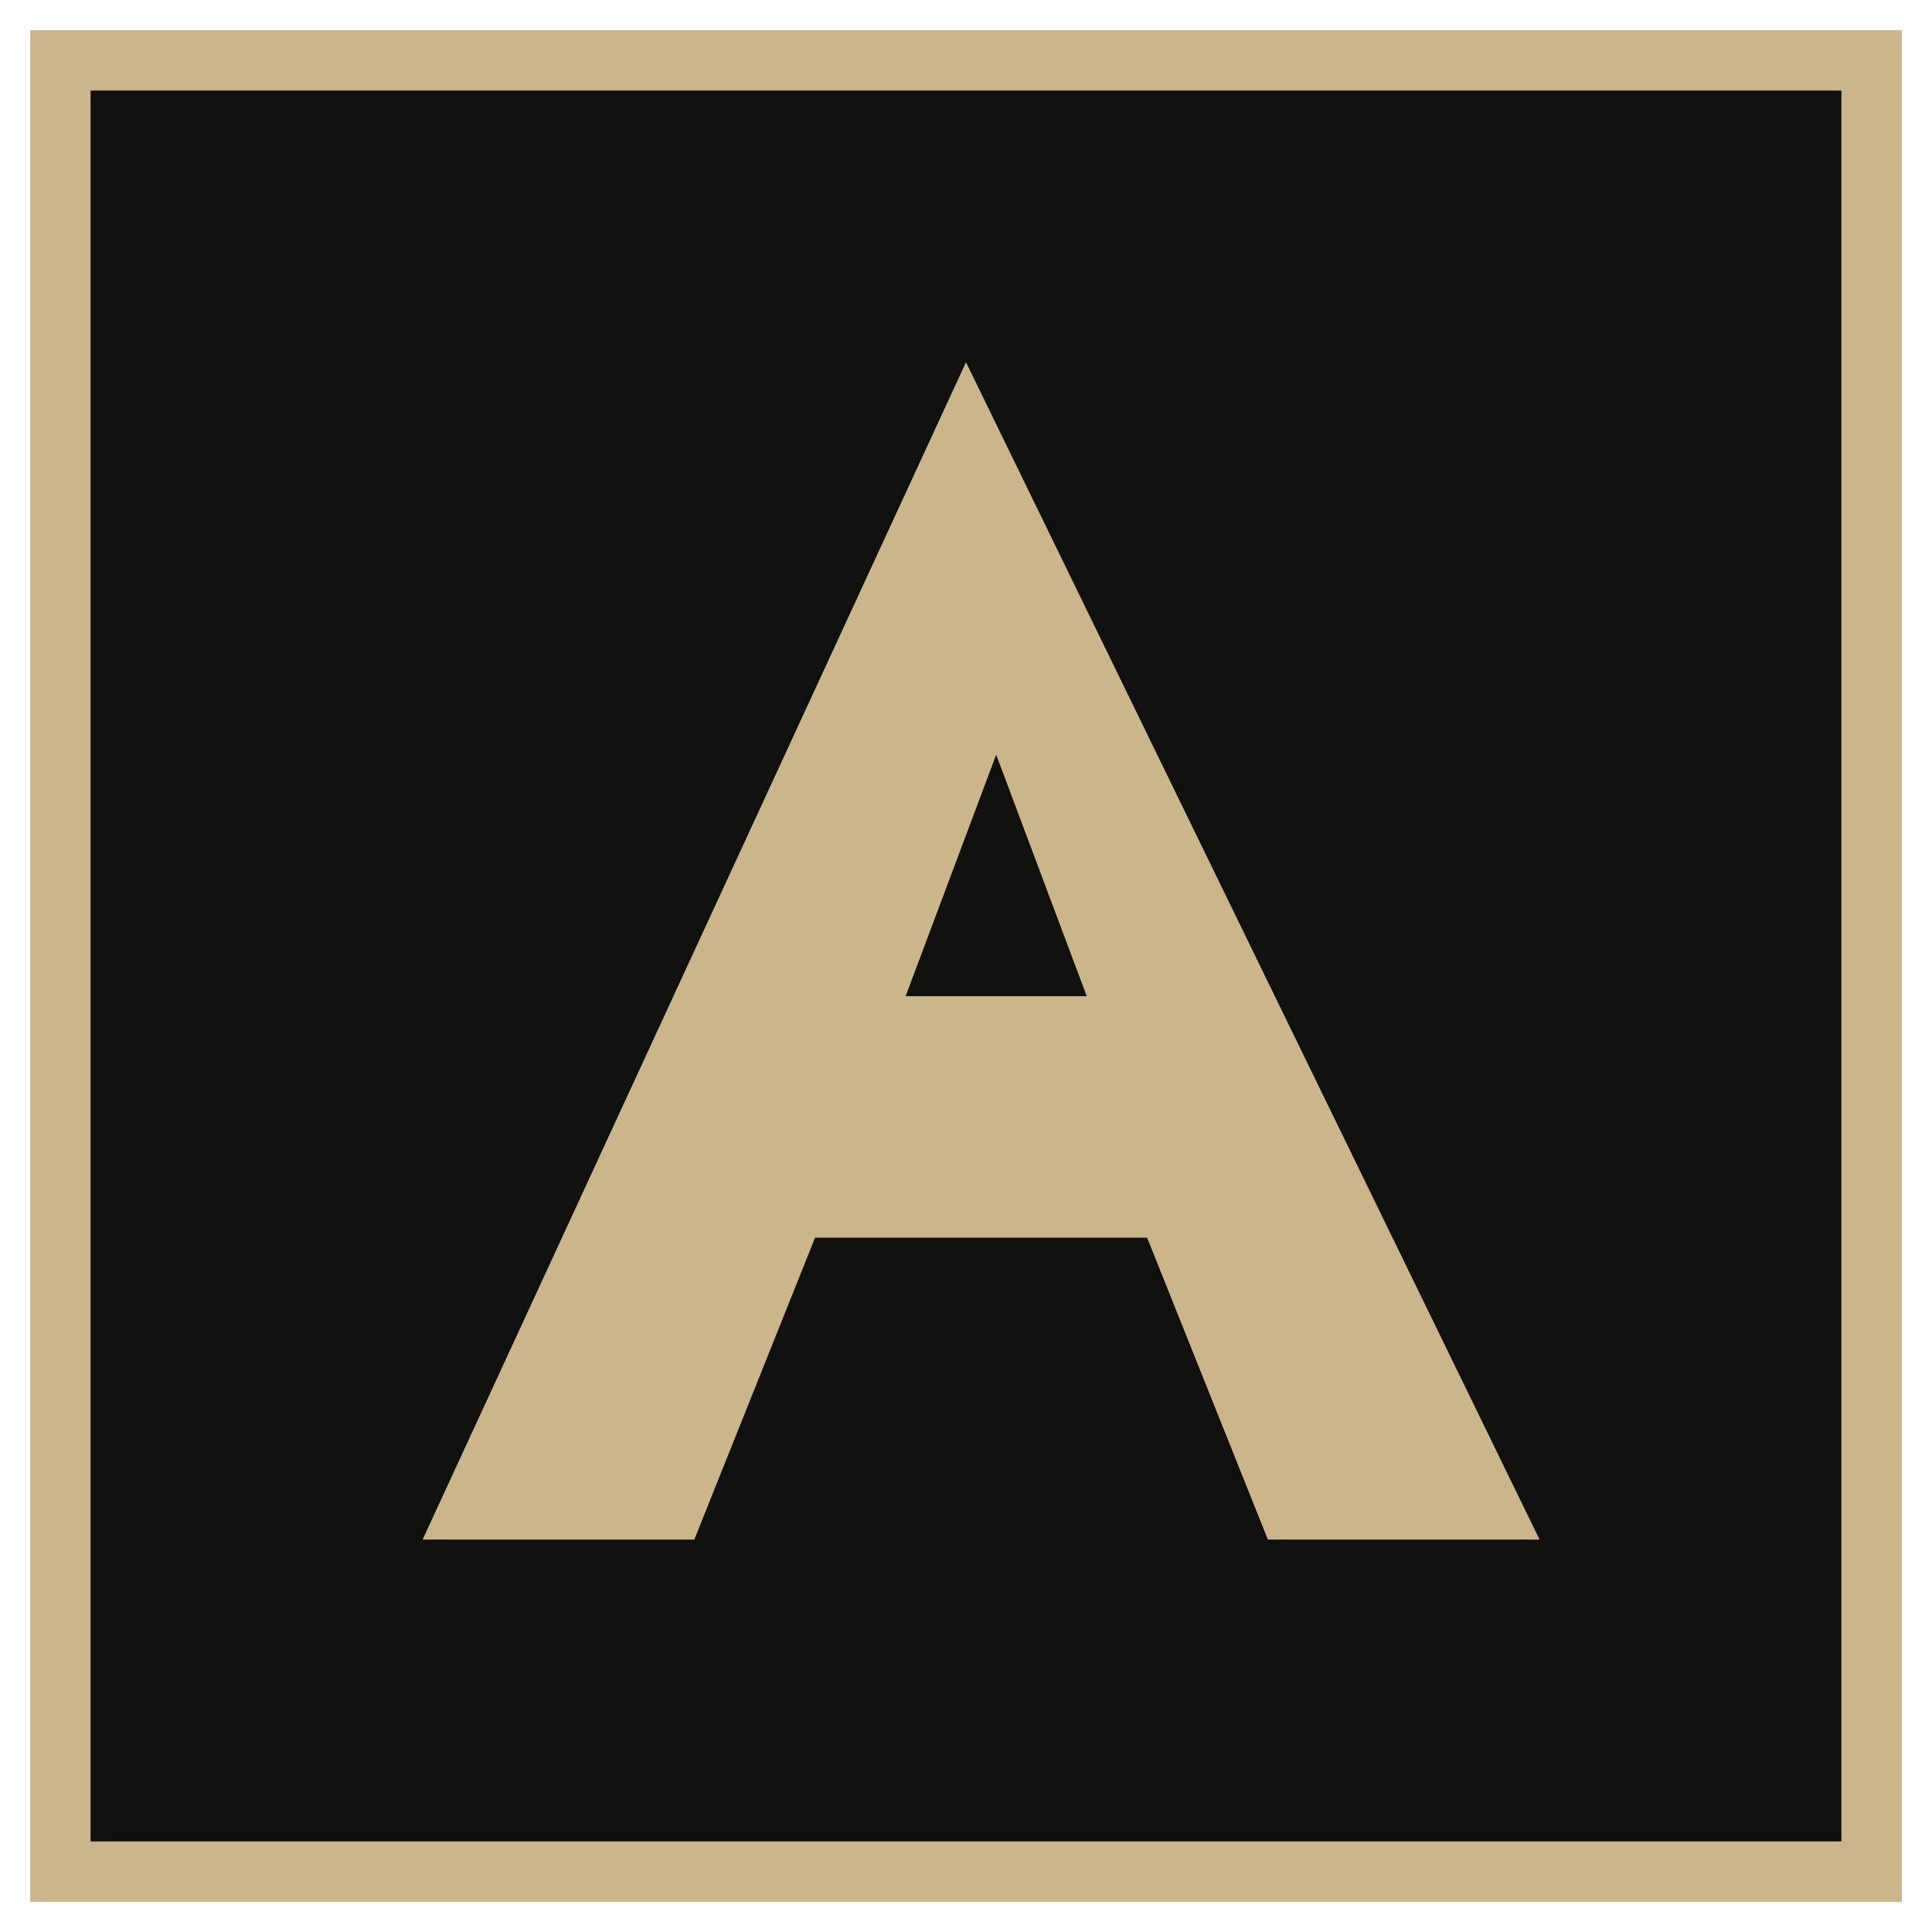
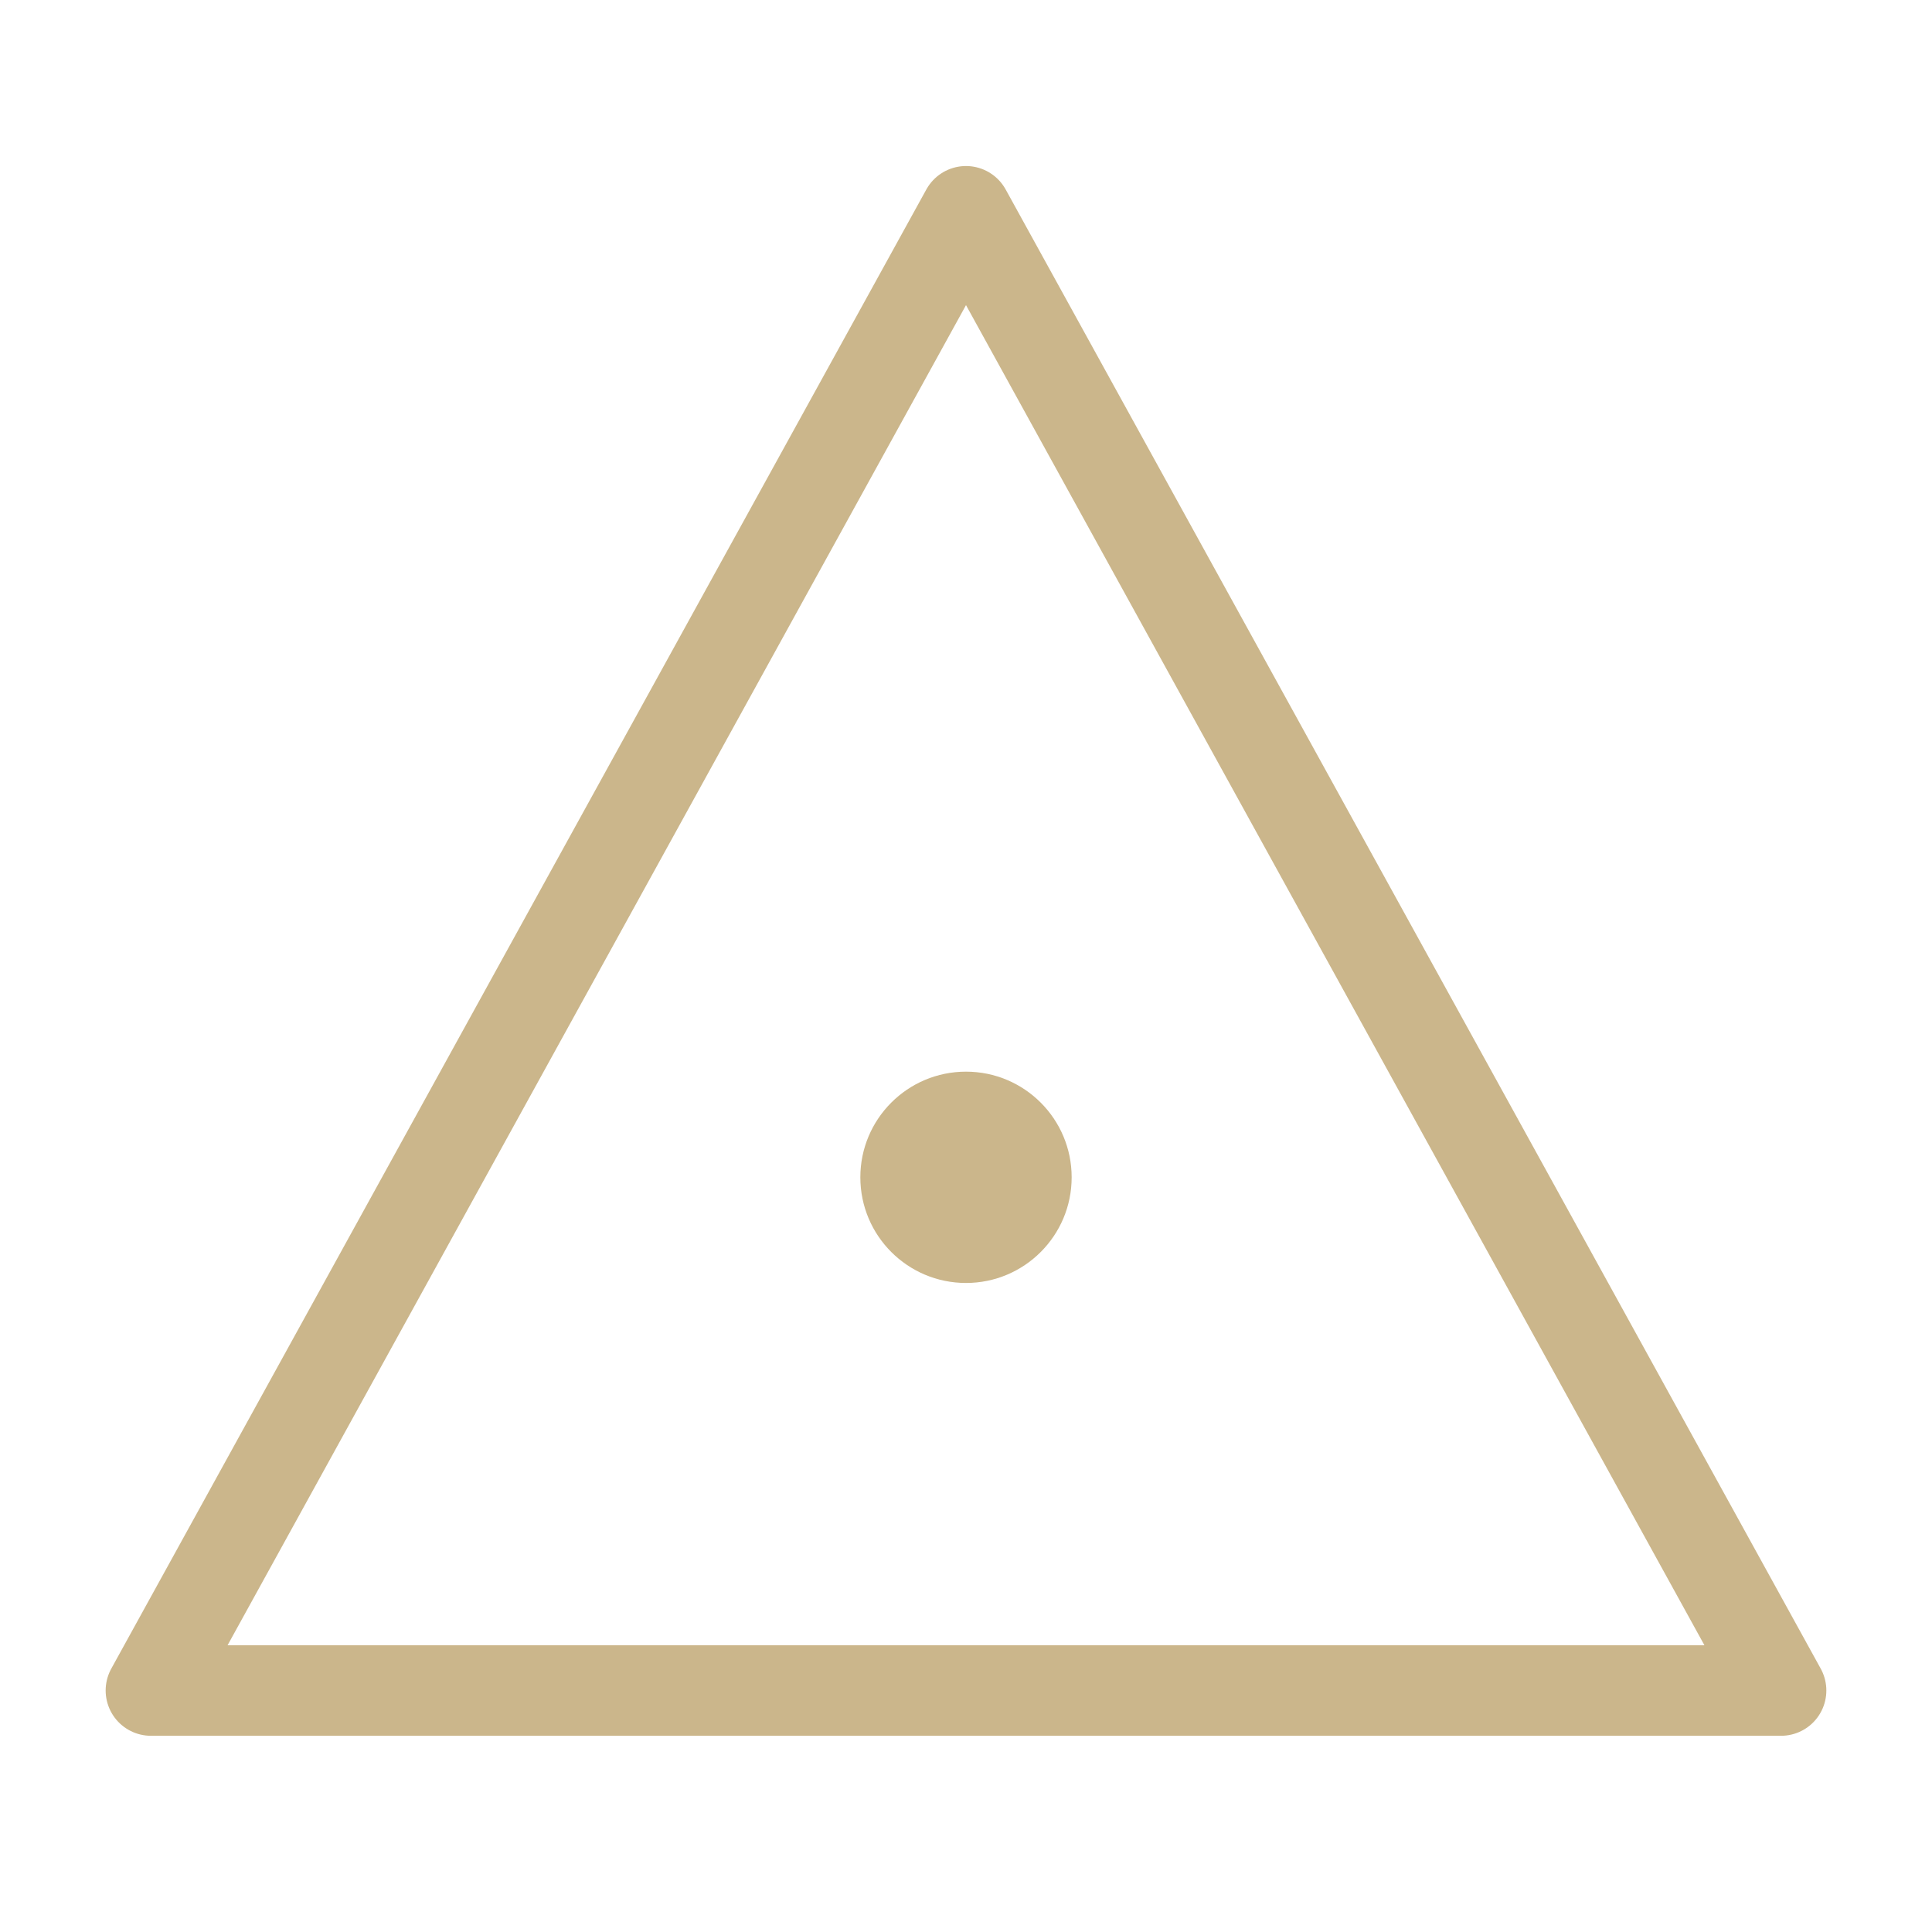
<svg xmlns="http://www.w3.org/2000/svg" viewBox="0 0 64 64">
-   <rect x="2" y="2" width="60" height="60" fill="#10110f" stroke="#cbb68b" stroke-width="2" />
-   <path d="M32 12 L14 51 H23 L27 41 H38 L42 51 H51 L32 12 Z M30 33 L33 25 L36 33 Z" fill="#cbb68b" />
+   <path d="M32 7 5 56h54L32 7Z" fill="none" stroke="#cbb68b" stroke-linejoin="round" stroke-width="3" />
+   <circle cx="32" cy="39" r="3.5" fill="#cbb68b" />
</svg>
